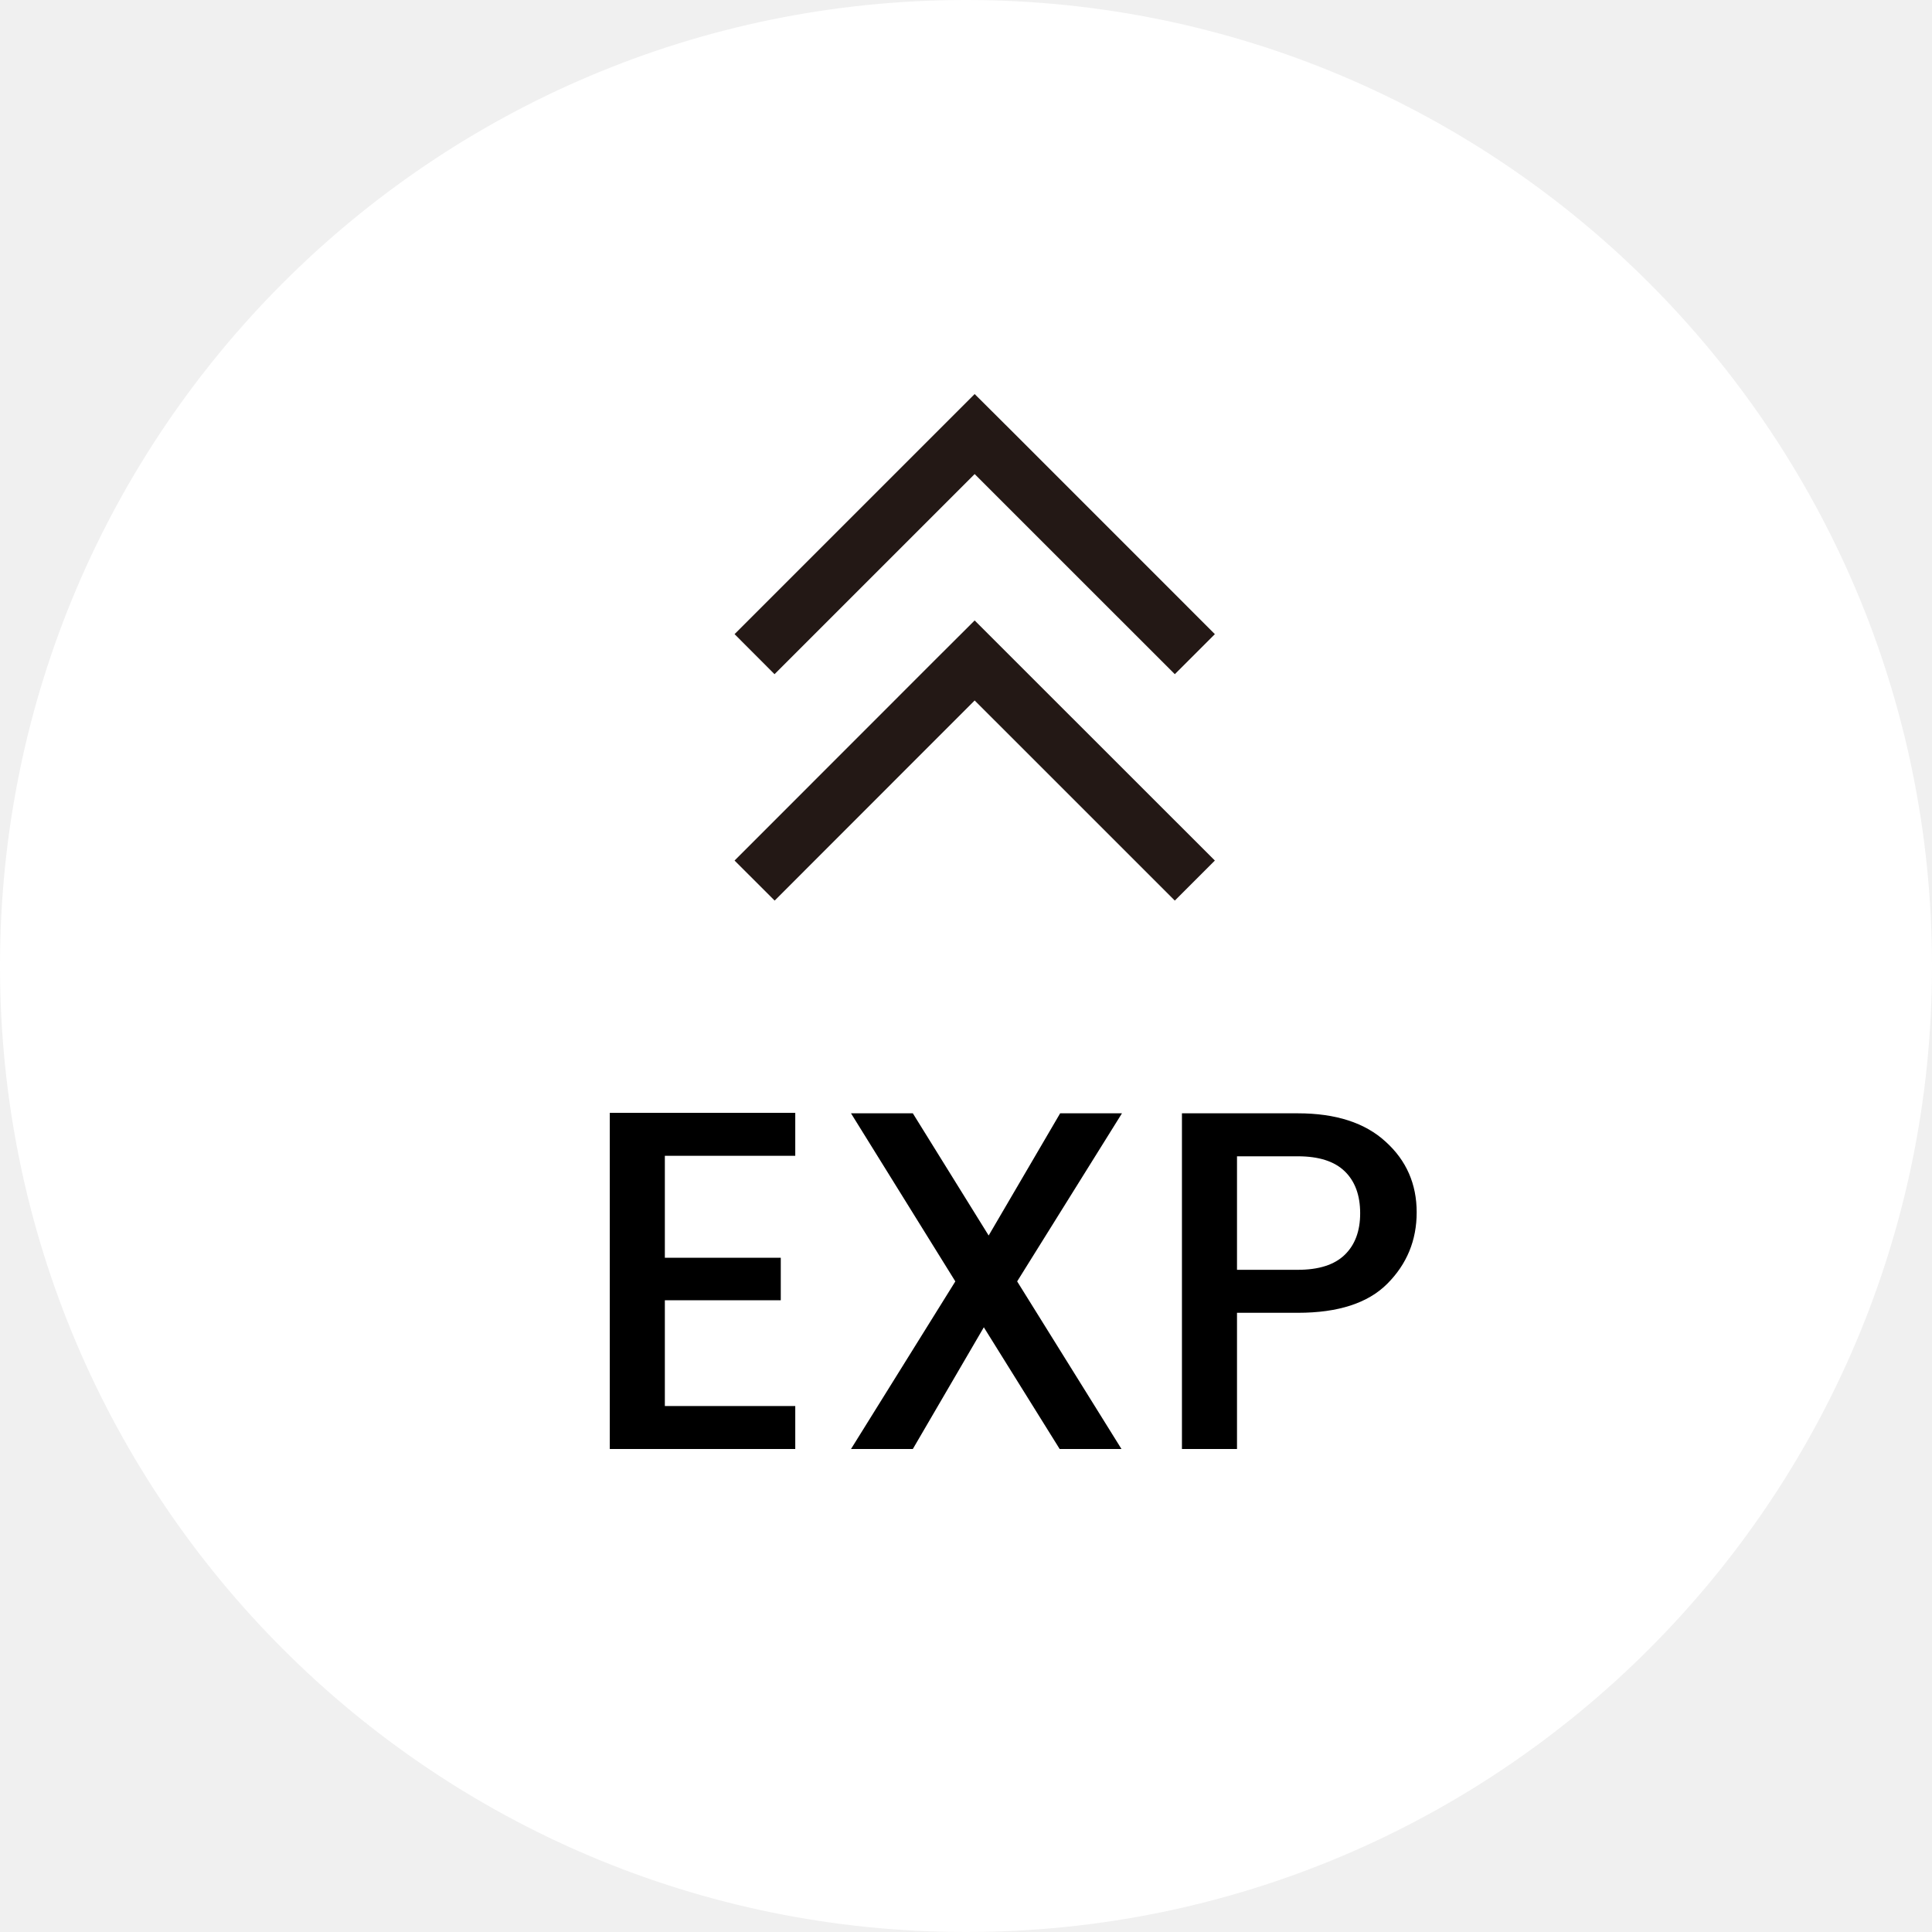
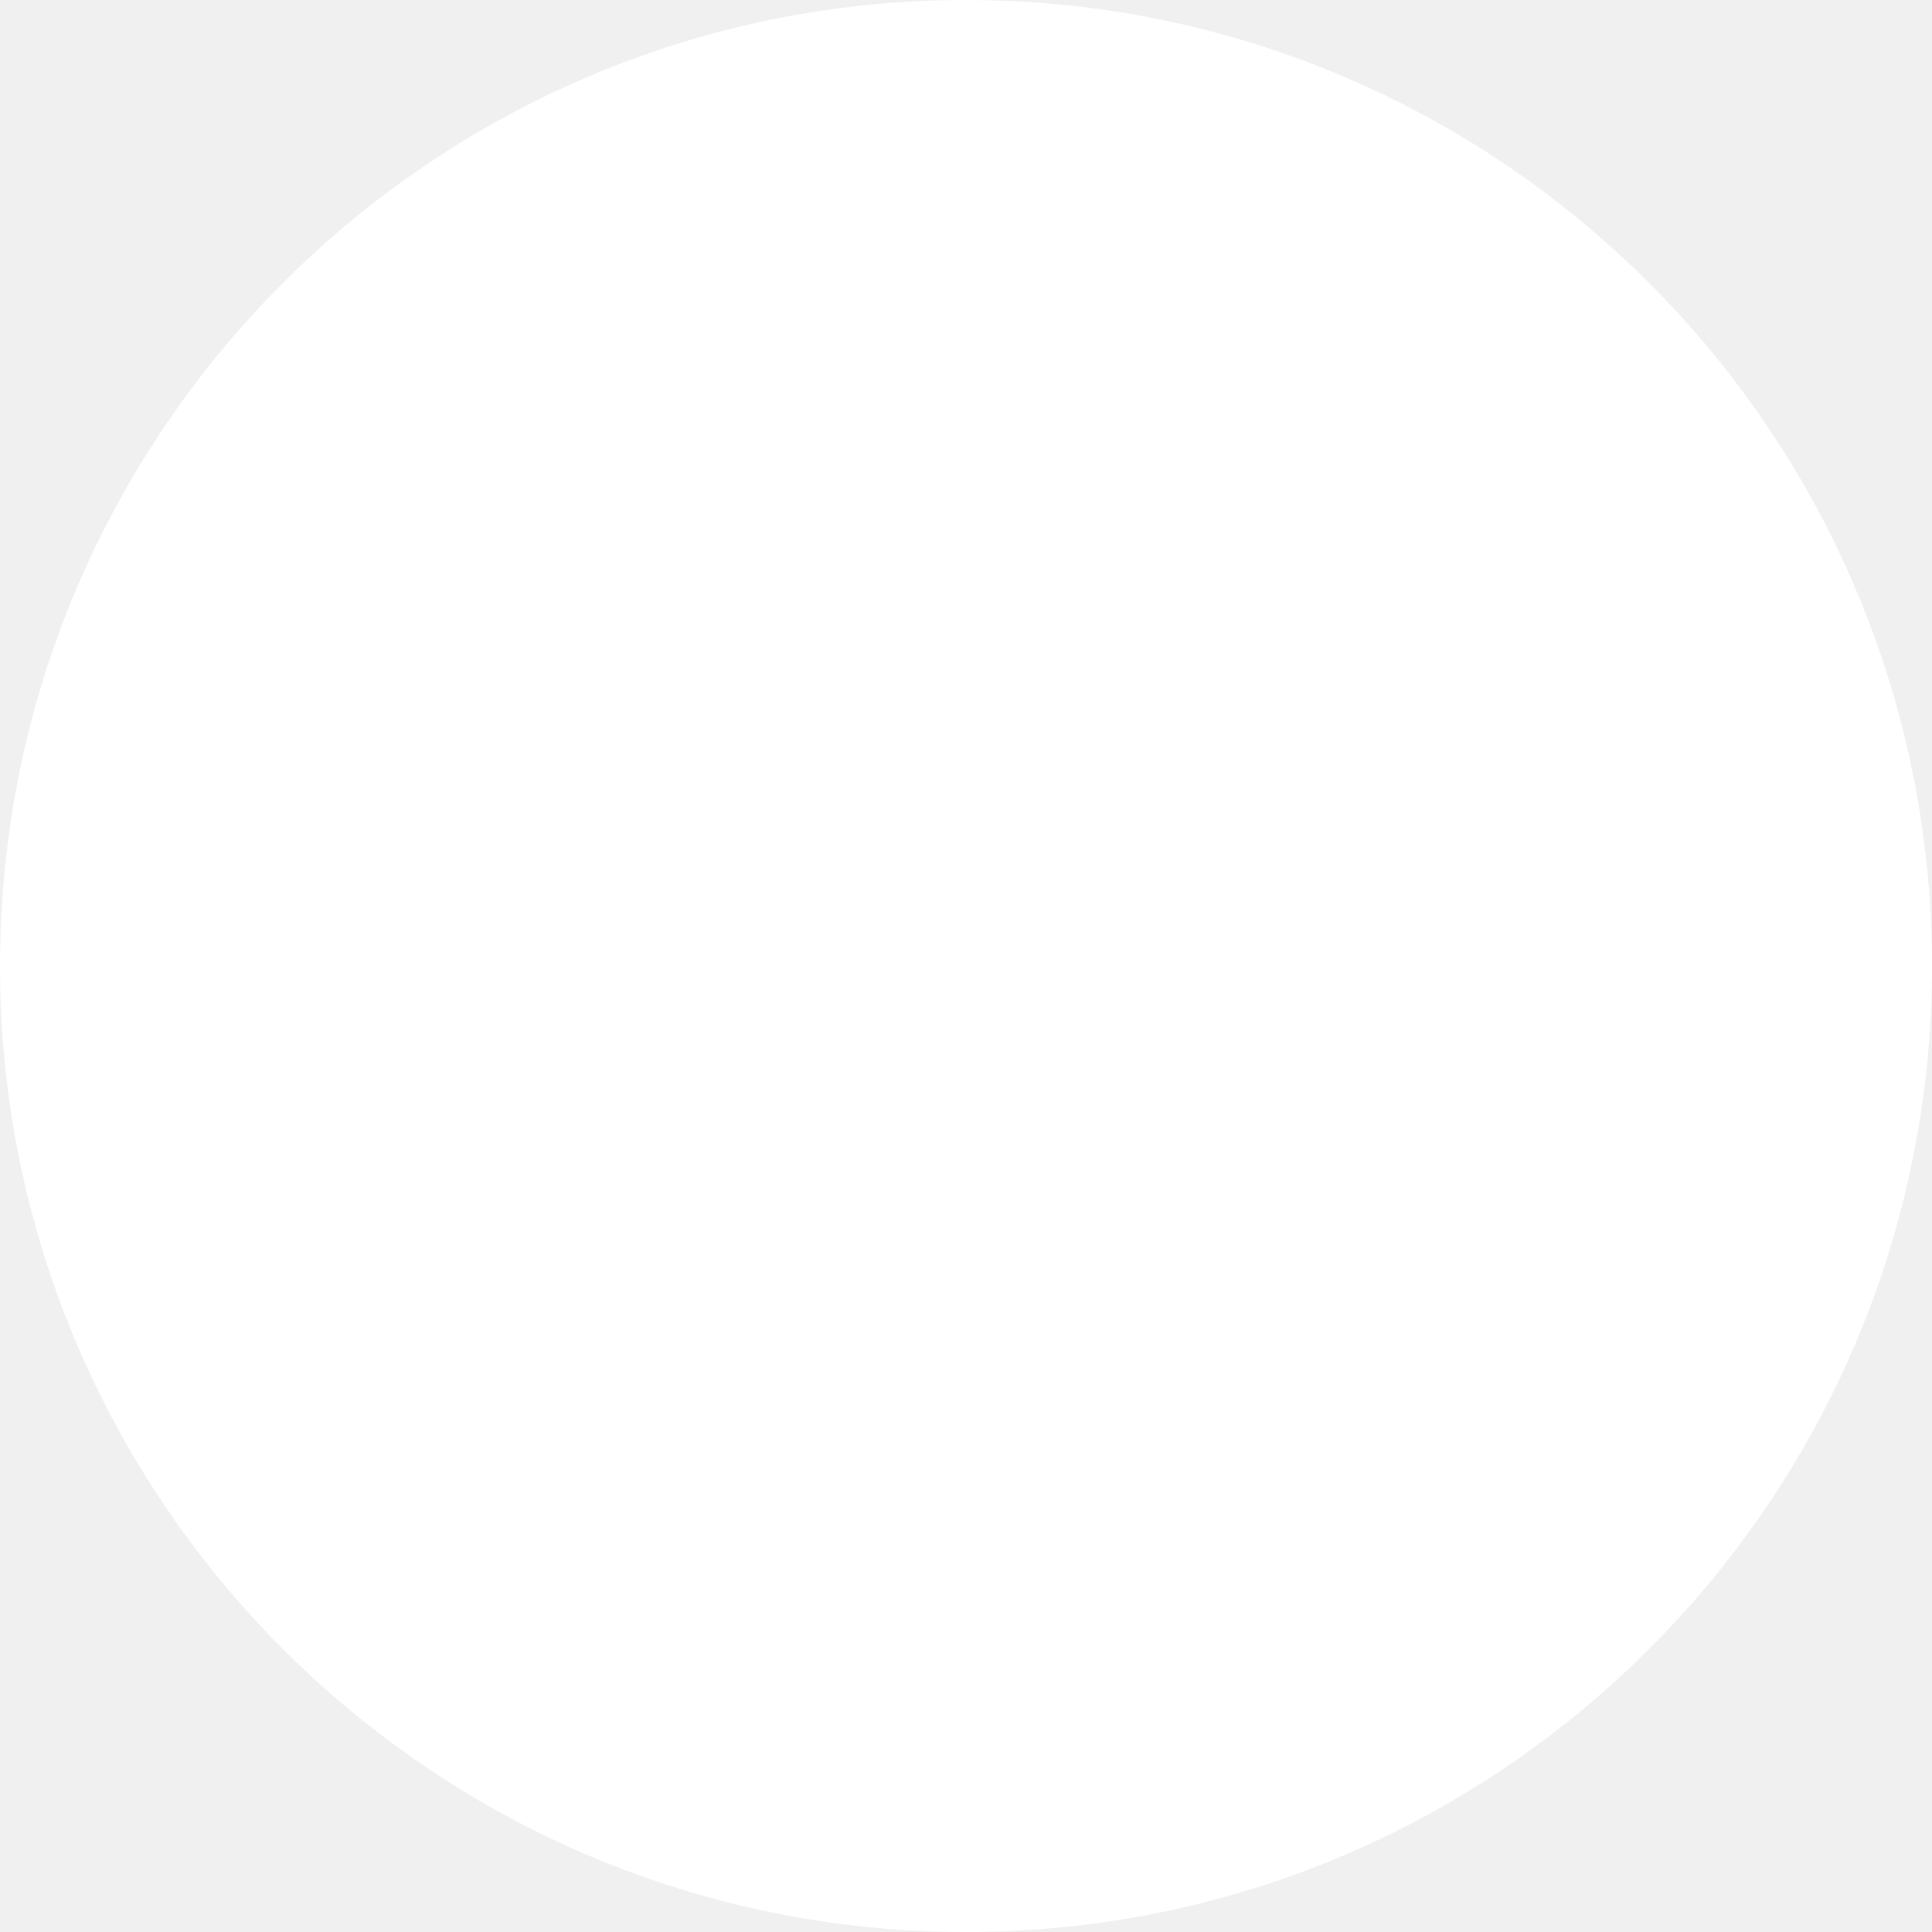
<svg xmlns="http://www.w3.org/2000/svg" width="1em" height="1em" viewBox="0 0 48 48" fill="none">
  <rect width="48" height="48" rx="24" fill="white" />
-   <path d="M19.758 27.648V28.716H16.518V31.248H19.398V32.304H16.518V34.932H19.758V36H15.15V27.648H19.758ZM27.875 27.66L25.271 31.836L27.863 36H26.327L24.443 32.976L22.679 36H21.143L23.735 31.836L21.143 27.66H22.679L24.563 30.696L26.339 27.66H27.875ZM32.245 27.66C33.189 27.66 33.917 27.896 34.429 28.368C34.941 28.832 35.197 29.416 35.197 30.12C35.197 30.816 34.953 31.408 34.465 31.896C33.985 32.376 33.245 32.616 32.245 32.616H30.733V36H29.365V27.66H32.245ZM30.733 31.548H32.245C32.765 31.548 33.153 31.424 33.409 31.176C33.665 30.928 33.793 30.584 33.793 30.144C33.793 29.696 33.665 29.348 33.409 29.1C33.153 28.852 32.765 28.728 32.245 28.728H30.733V31.548Z" fill="black" />
-   <path d="M23.22 16.407L18.25 21.38L19.246 22.375L24.215 17.403L29.188 22.375L30.183 21.38L24.215 15.415L23.22 16.407ZM19.243 16.75L24.215 11.778L29.188 16.75L30.183 15.755L25.211 10.782L24.215 9.79L23.22 10.785L18.25 15.755L19.243 16.75Z" fill="#231815" />
+   <text x="24" y="32" font-size="24" text-anchor="middle" font-family="sans" fill="white">☀️</text>
</svg>
